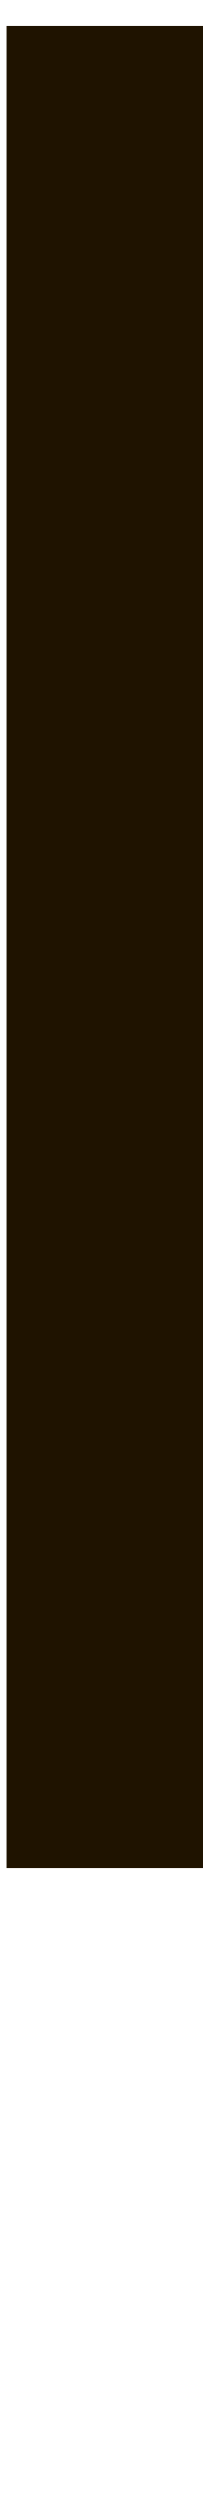
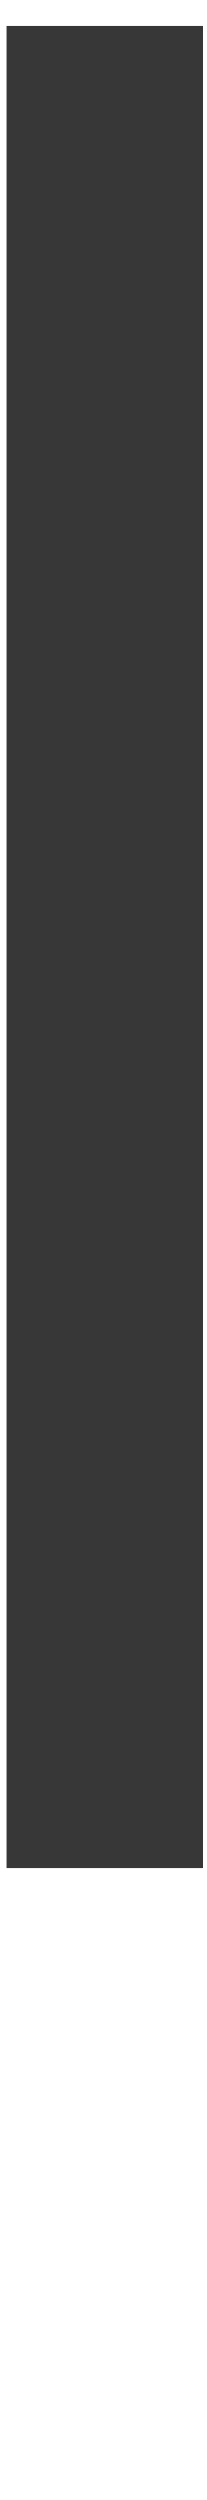
<svg xmlns="http://www.w3.org/2000/svg" width="10px" height="121px" viewBox="0 0 10 121" version="1.1">
  <defs />
  <g id="Page-1" stroke="none" stroke-width="1" fill="none" fill-rule="evenodd">
-     <g id="1597x987" transform="translate(-580, -343)" fill-rule="nonzero" fill="#1F1300">
+     <g id="1597x987" transform="translate(-580, -343)" fill-rule="nonzero" fill="#373737">
      <g id="hjälpe" transform="translate(420, 344.2148)">
        <g id="l" transform="translate(160, 0)">
          <g id="Layer_1">
            <polygon id="Shape" points="9.825 89.2 0.317 89.2 0.317 0.041 9.825 0.041" />
          </g>
        </g>
      </g>
    </g>
    <g id="Artboard" />
  </g>
</svg>
